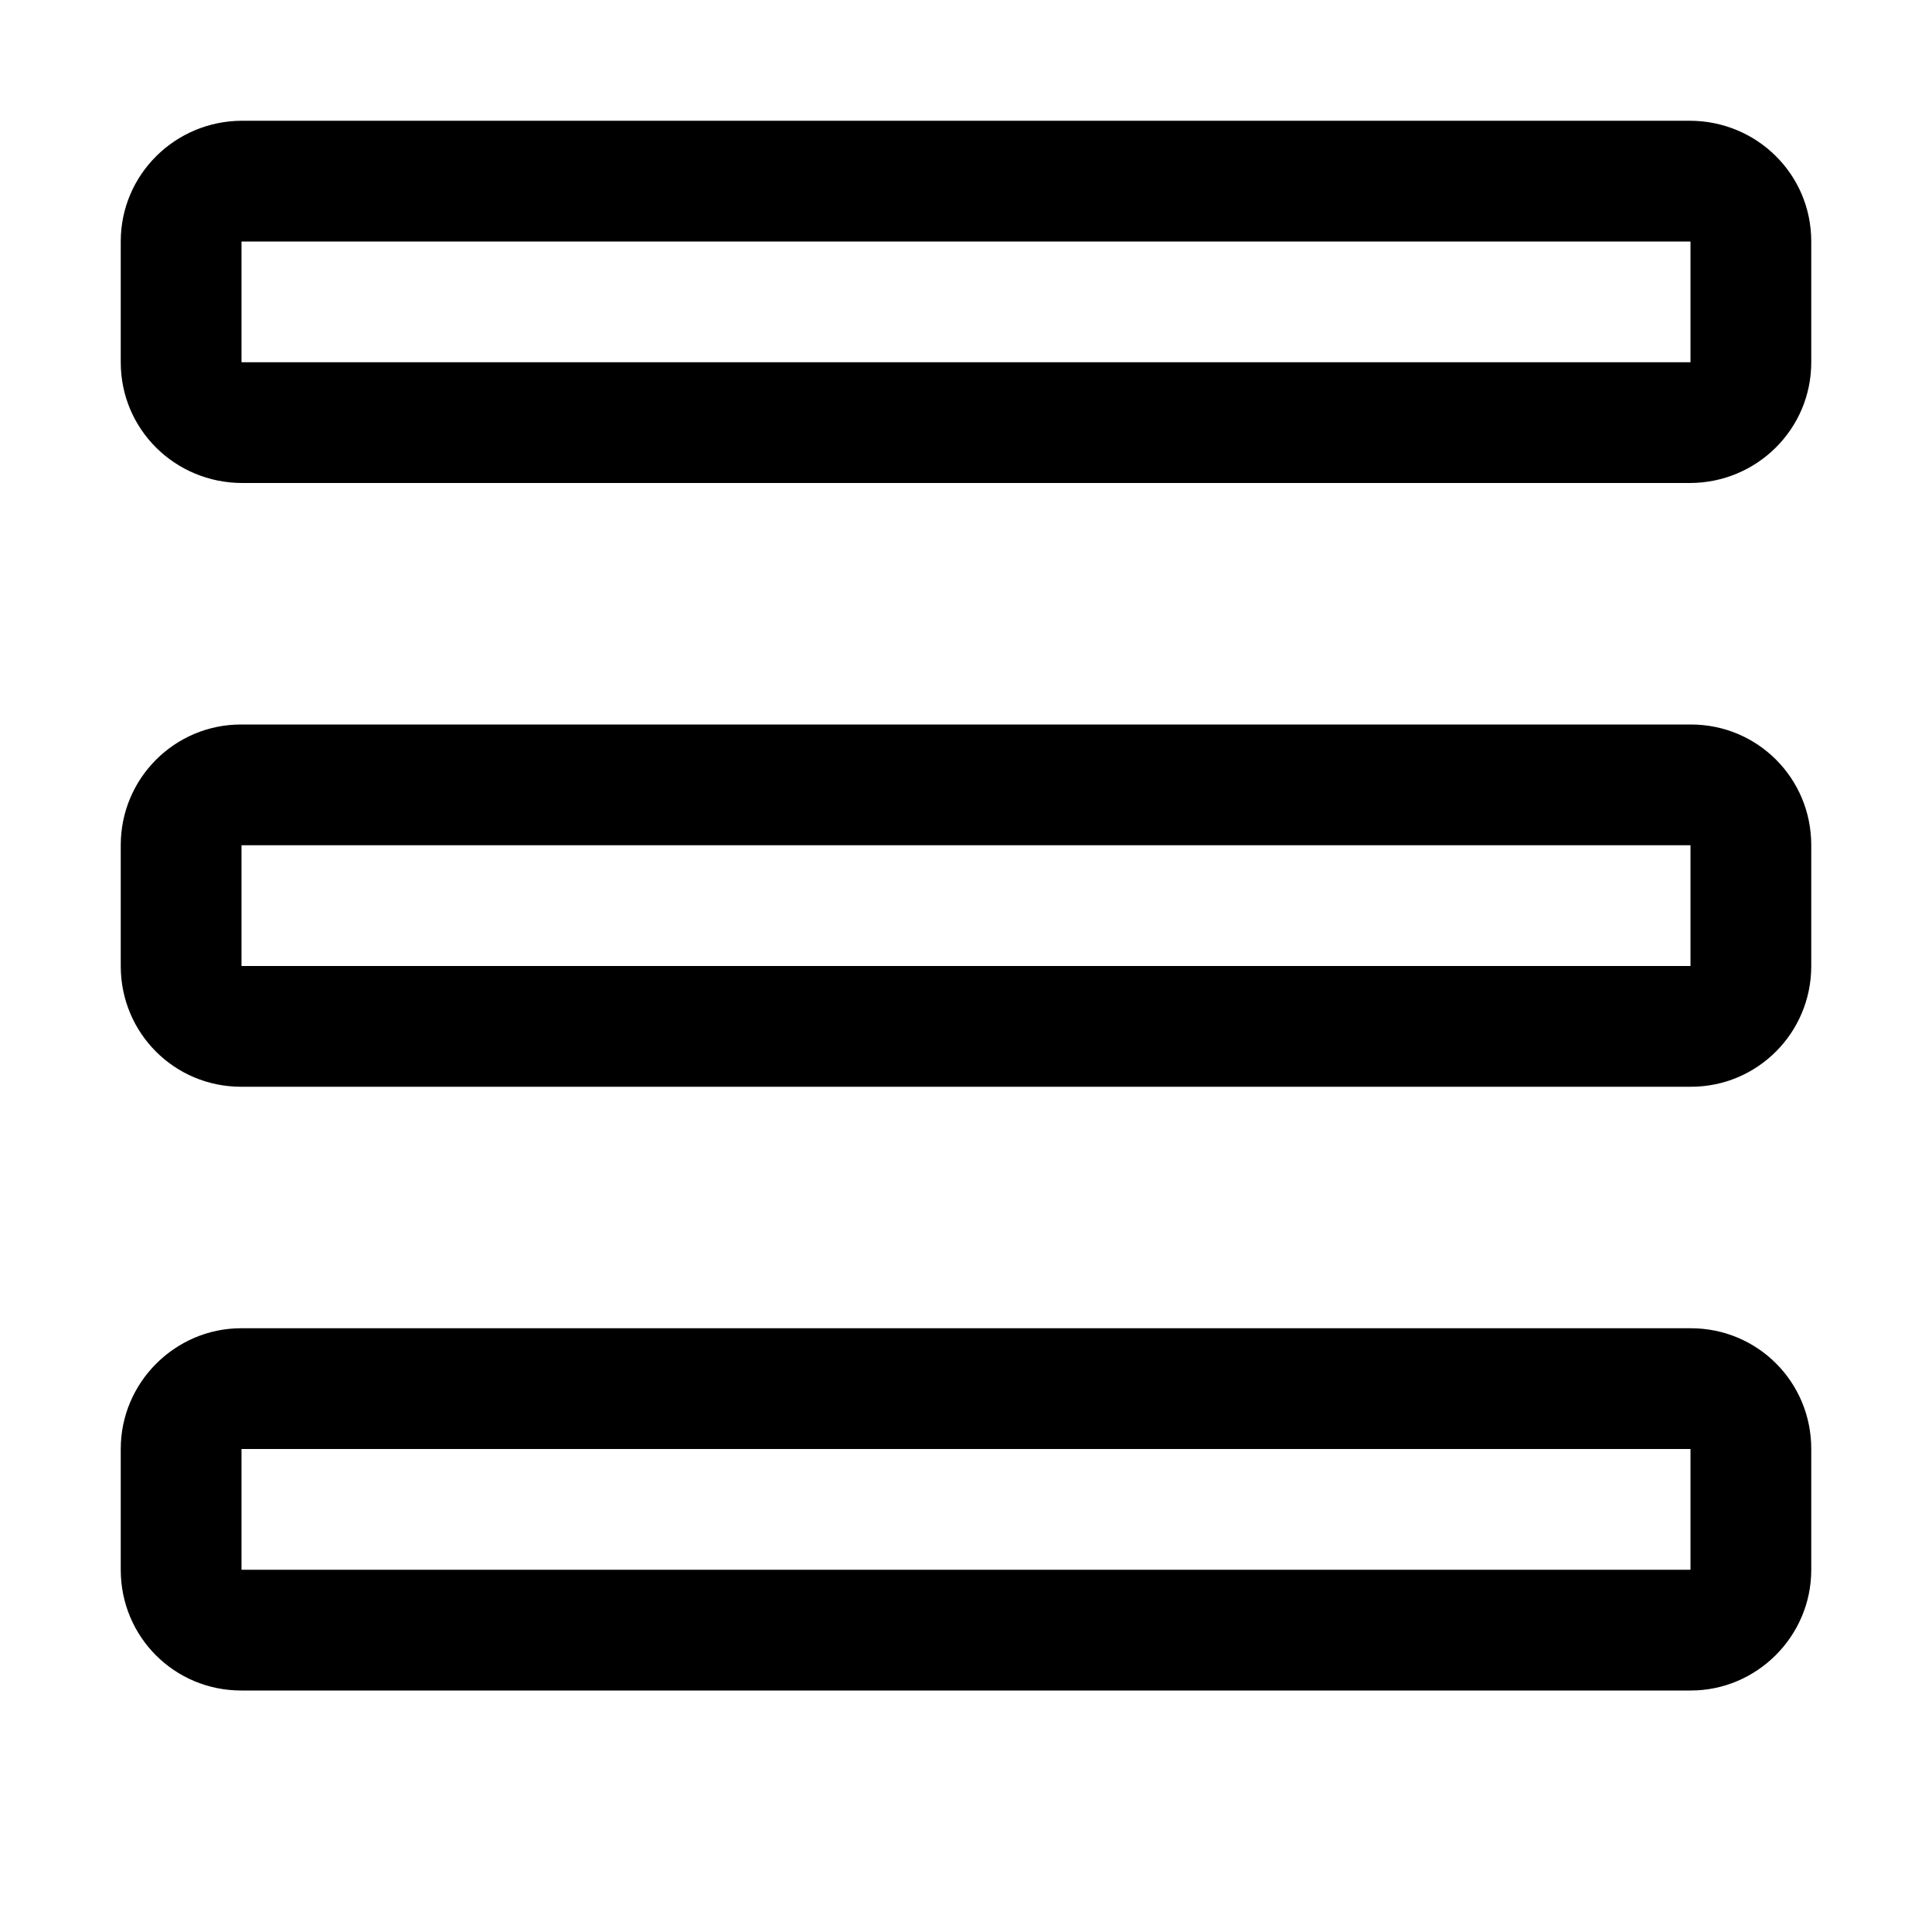
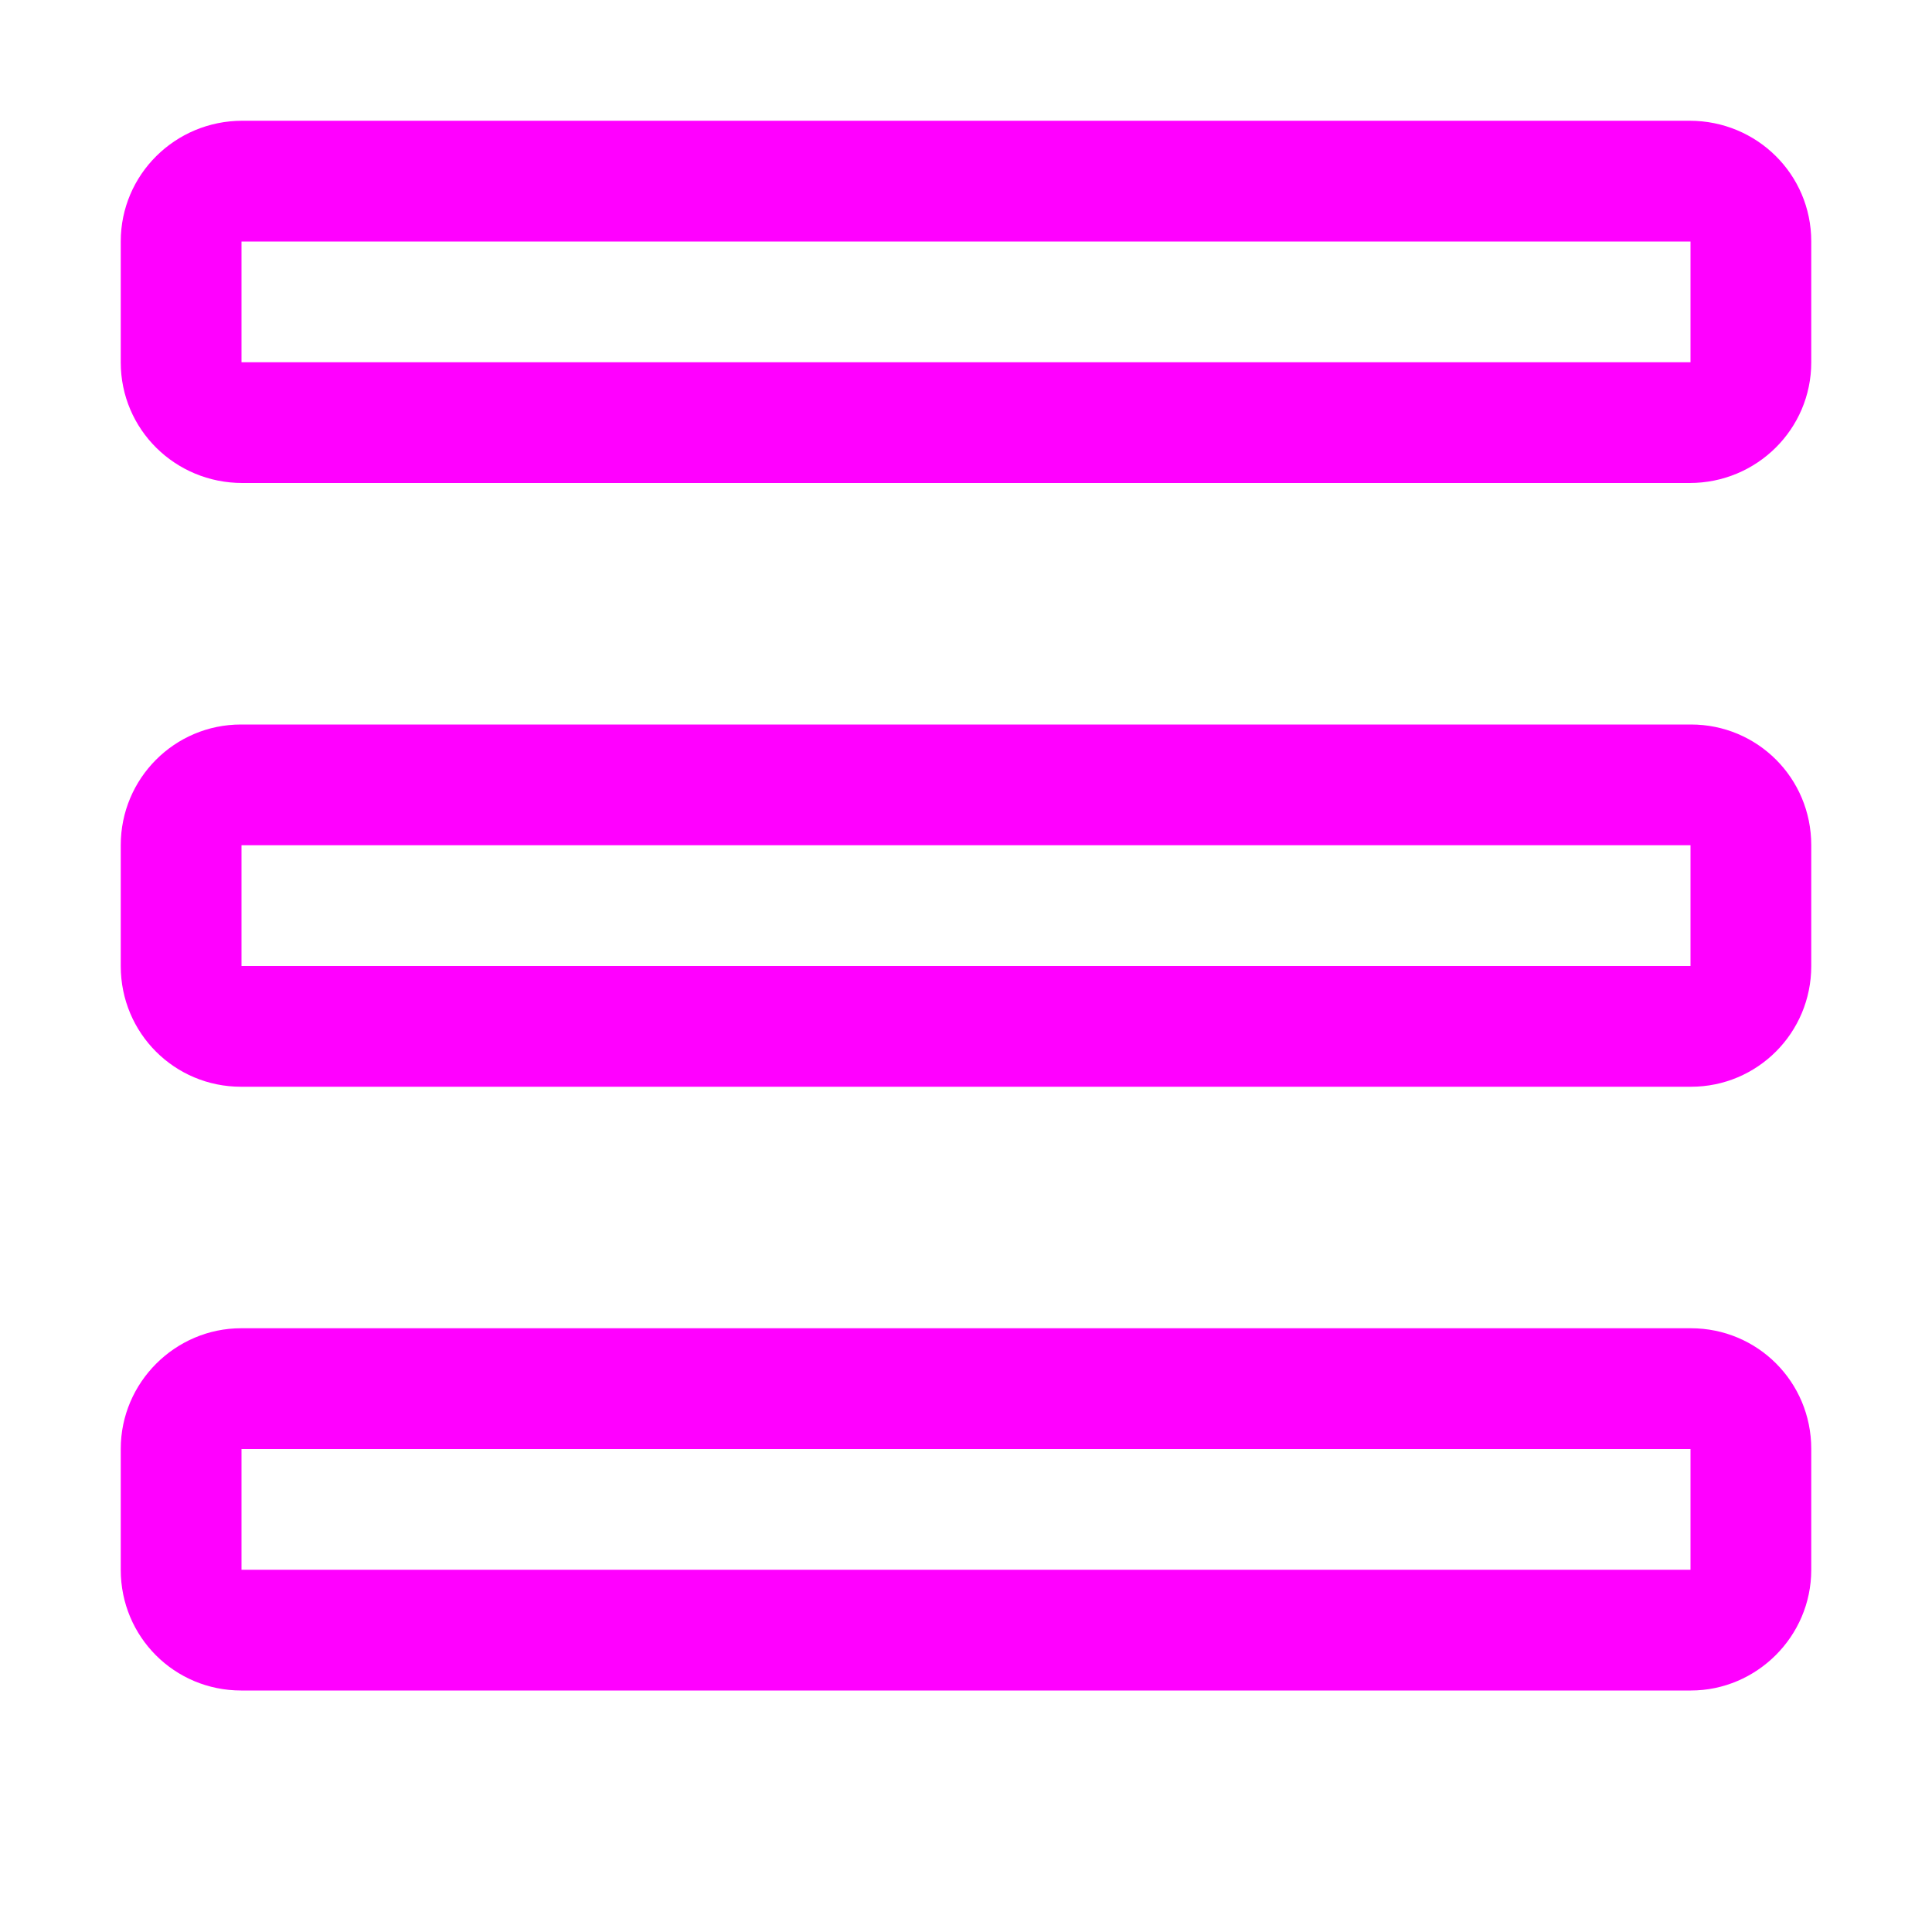
<svg xmlns="http://www.w3.org/2000/svg" width="16" height="16" viewBox="0 0 16 16">
  <g fill="none" fill-rule="evenodd">
    <rect width="16" height="16" />
-     <path fill="#000000" fill-rule="nonzero" d="M1,1.999 C1,1.447 1.45,1 2.007,1 L13.993,1 C14.549,1 15,1.443 15,1.999 L15,3.001 C15,3.553 14.55,4 13.993,4 L2.007,4 C1.451,4 1,3.557 1,3.001 L1,1.999 Z M1,6.999 C1,6.447 1.445,6 1.996,6 L14.004,6 C14.554,6 15,6.443 15,6.999 L15,8.001 C15,8.553 14.555,9 14.004,9 L1.996,9 C1.446,9 1,8.557 1,8.001 L1,6.999 Z M1,11.999 C1,11.447 1.453,11 1.997,11 L14.003,11 C14.554,11 15,11.443 15,11.999 L15,13.001 C15,13.553 14.547,14 14.003,14 L1.997,14 C1.446,14 1,13.557 1,13.001 L1,11.999 Z M2,2 L2,3 L14,3 L14,2 L2,2 Z M2,7 L2,8 L14,8 L14,7 L2,7 Z M2,12 L2,13 L14,13 L14,12 L2,12 Z" />
+     <path fill="#FF00FF" fill-rule="nonzero" d="M1,1.999 C1,1.447 1.45,1 2.007,1 L13.993,1 C14.549,1 15,1.443 15,1.999 L15,3.001 C15,3.553 14.55,4 13.993,4 L2.007,4 C1.451,4 1,3.557 1,3.001 L1,1.999 Z M1,6.999 C1,6.447 1.445,6 1.996,6 L14.004,6 C14.554,6 15,6.443 15,6.999 L15,8.001 C15,8.553 14.555,9 14.004,9 L1.996,9 C1.446,9 1,8.557 1,8.001 L1,6.999 Z M1,11.999 C1,11.447 1.453,11 1.997,11 L14.003,11 C14.554,11 15,11.443 15,11.999 L15,13.001 C15,13.553 14.547,14 14.003,14 L1.997,14 C1.446,14 1,13.557 1,13.001 L1,11.999 Z M2,2 L2,3 L14,3 L14,2 L2,2 Z M2,7 L2,8 L14,8 L14,7 L2,7 Z M2,12 L2,13 L14,13 L14,12 L2,12 Z" />
  </g>
</svg>
